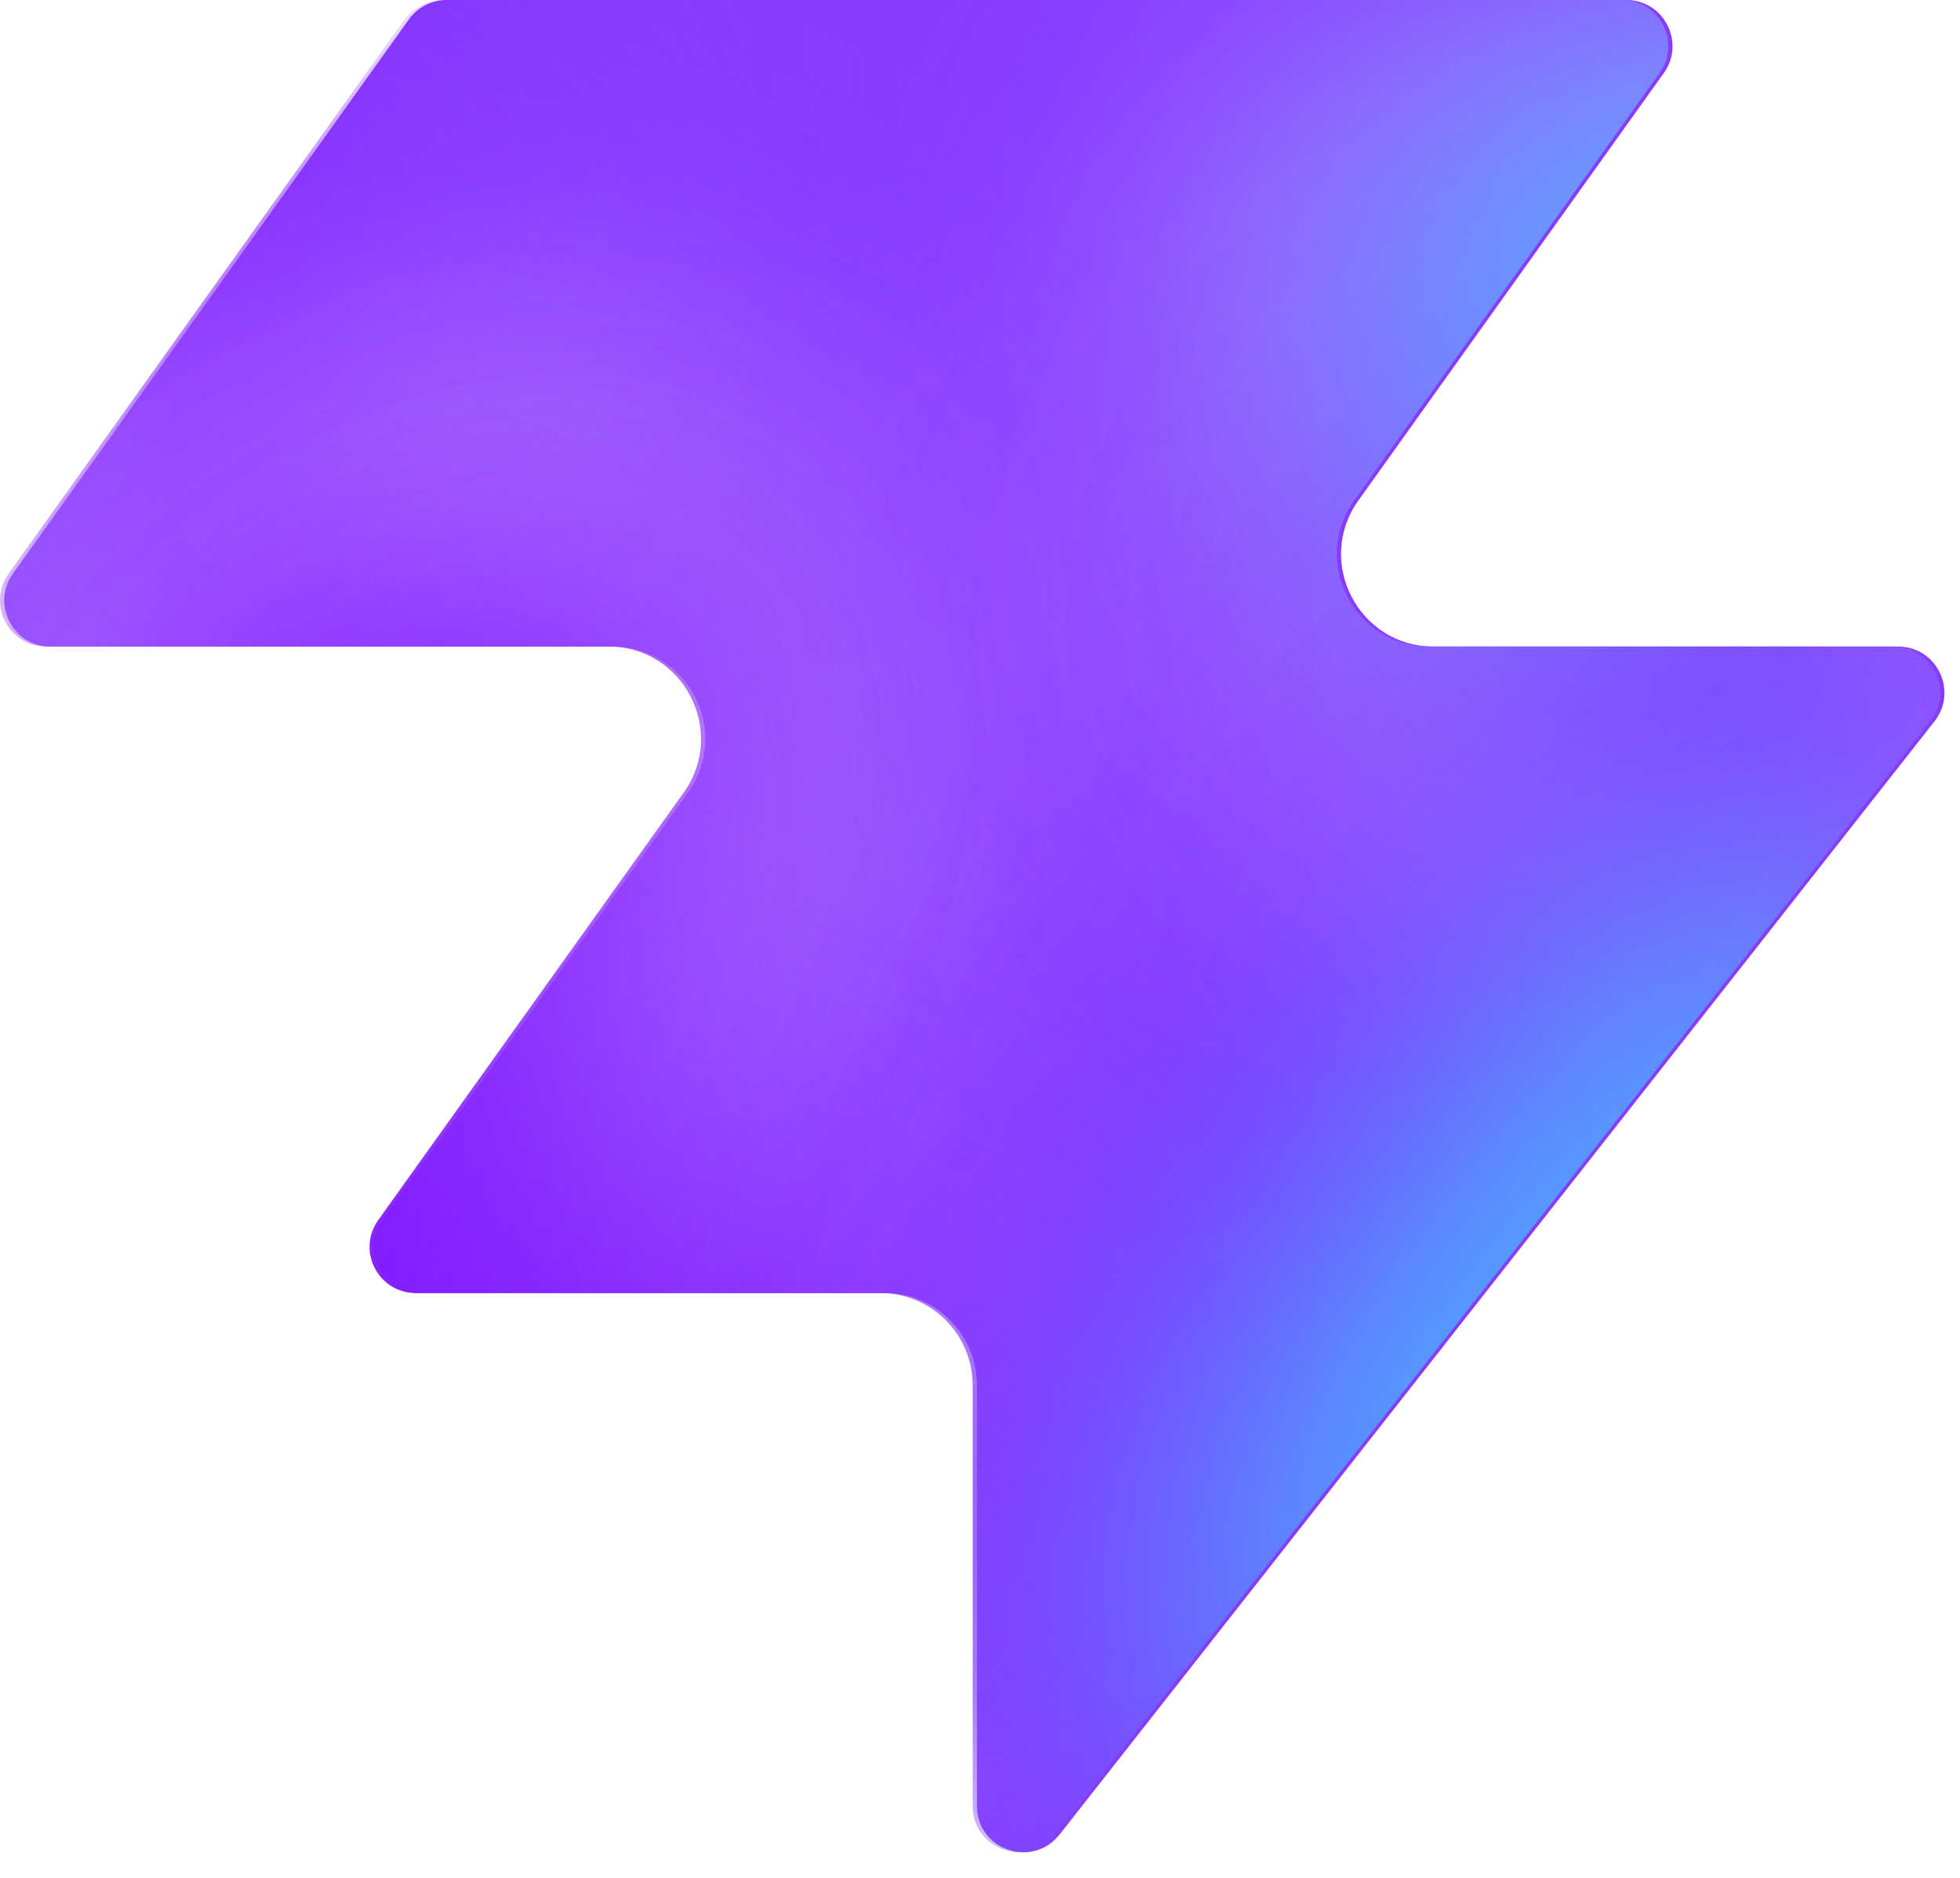
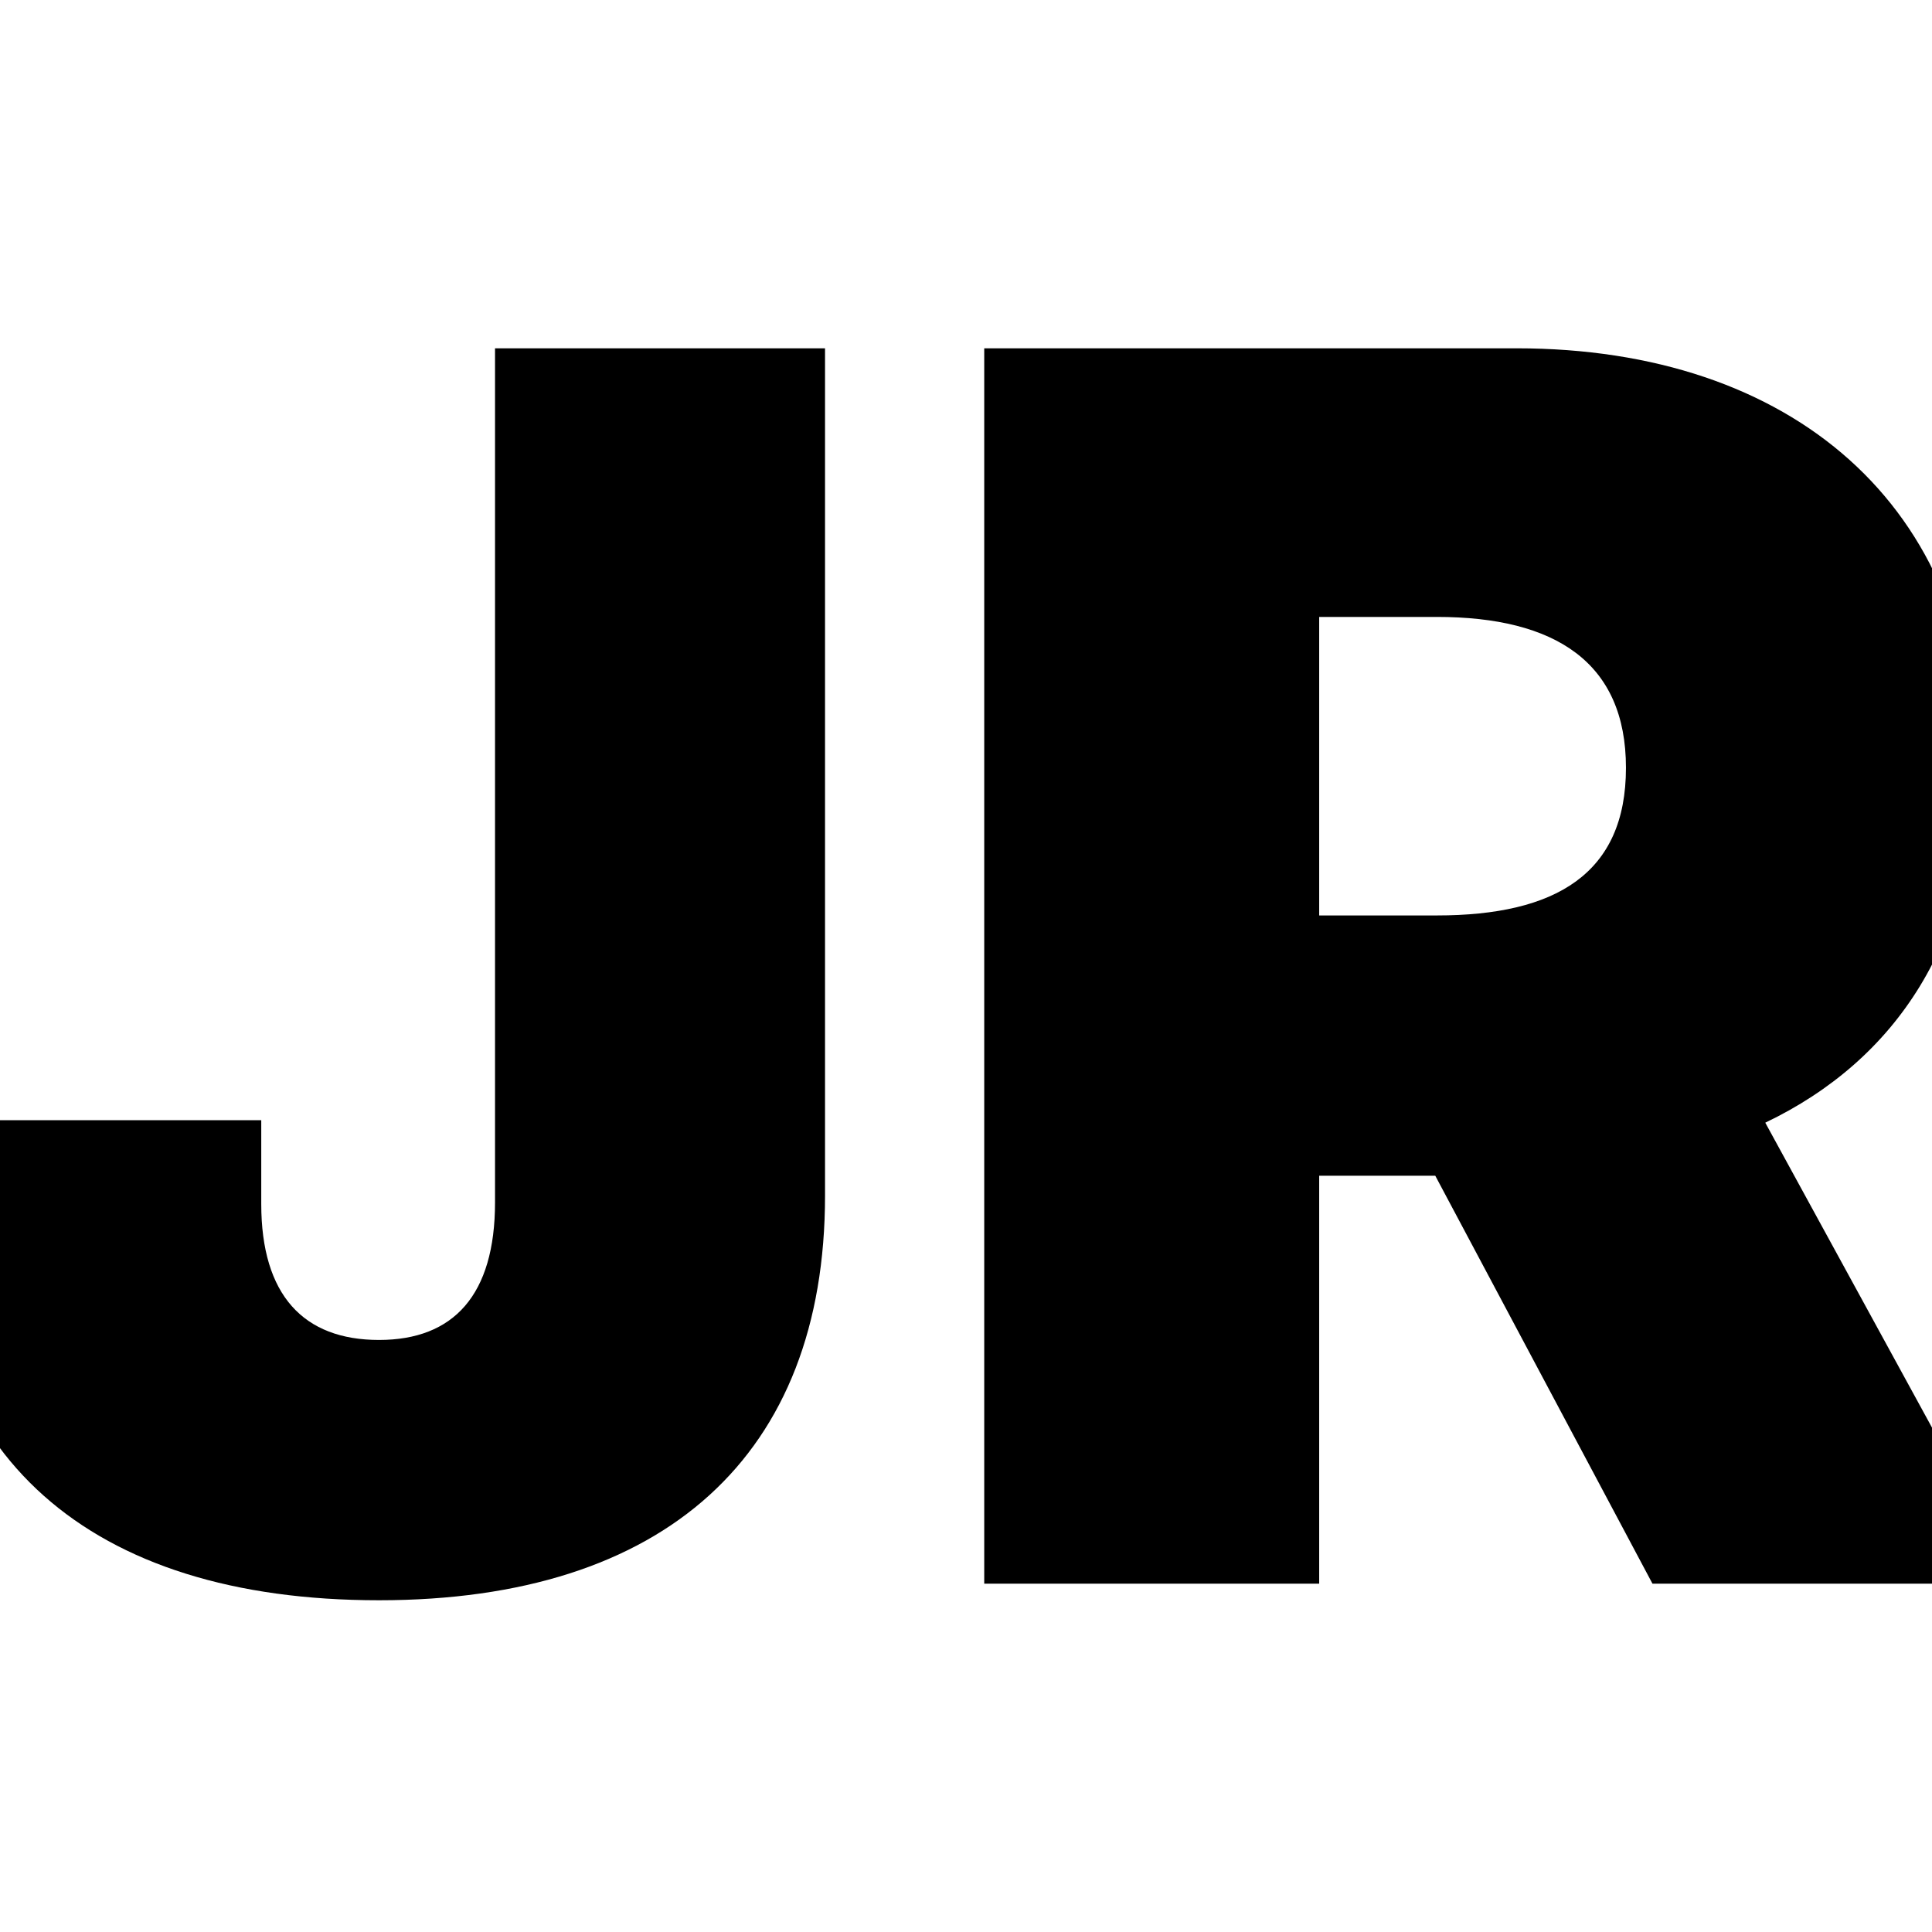
- <svg xmlns="http://www.w3.org/2000/svg" width="48" height="46" fill="none" viewBox="0 0 48 46">
-   <path fill="#863bff" d="M25.946 44.938c-.664.845-2.021.375-2.021-.698V33.937a2.26 2.26 0 0 0-2.262-2.262H10.287c-.92 0-1.456-1.04-.92-1.788l7.48-10.471c1.07-1.497 0-3.578-1.842-3.578H1.237c-.92 0-1.456-1.04-.92-1.788L10.013.474c.214-.297.556-.474.92-.474h28.894c.92 0 1.456 1.04.92 1.788l-7.48 10.471c-1.07 1.498 0 3.579 1.842 3.579h11.377c.943 0 1.473 1.088.89 1.83L25.947 44.94z" style="fill:#863bff;fill:color(display-p3 .525 .23 1);fill-opacity:1" />
-   <mask id="a" width="48" height="46" x="0" y="0" maskUnits="userSpaceOnUse" style="mask-type:alpha">
-     <path fill="#000" d="M25.842 44.938c-.664.844-2.021.375-2.021-.698V33.937a2.26 2.26 0 0 0-2.262-2.262H10.183c-.92 0-1.456-1.04-.92-1.788l7.48-10.471c1.07-1.498 0-3.579-1.842-3.579H1.133c-.92 0-1.456-1.04-.92-1.787L9.91.473c.214-.297.556-.474.92-.474h28.894c.92 0 1.456 1.04.92 1.788l-7.48 10.471c-1.07 1.498 0 3.578 1.842 3.578h11.377c.943 0 1.473 1.088.89 1.832L25.843 44.94z" style="fill:#000;fill-opacity:1" />
-   </mask>
-   <g mask="url(#a)">
-     <g filter="url(#b)">
-       <ellipse cx="5.508" cy="14.704" fill="#ede6ff" rx="5.508" ry="14.704" style="fill:#ede6ff;fill:color(display-p3 .927 .903 1);fill-opacity:1" transform="matrix(.00324 1 1 -.00324 -4.47 31.516)" />
-     </g>
-     <g filter="url(#c)">
-       <ellipse cx="10.399" cy="29.851" fill="#ede6ff" rx="10.399" ry="29.851" style="fill:#ede6ff;fill:color(display-p3 .927 .903 1);fill-opacity:1" transform="matrix(.00324 1 1 -.00324 -39.328 7.883)" />
-     </g>
-     <g filter="url(#d)">
-       <ellipse cx="5.508" cy="30.487" fill="#7e14ff" rx="5.508" ry="30.487" style="fill:#7e14ff;fill:color(display-p3 .492 .077 1);fill-opacity:1" transform="rotate(89.814 -25.913 -14.639)scale(1 -1)" />
-     </g>
-     <g filter="url(#e)">
-       <ellipse cx="5.508" cy="30.599" fill="#7e14ff" rx="5.508" ry="30.599" style="fill:#7e14ff;fill:color(display-p3 .492 .077 1);fill-opacity:1" transform="rotate(89.814 -32.644 -3.334)scale(1 -1)" />
-     </g>
-     <g filter="url(#f)">
-       <ellipse cx="5.508" cy="30.599" fill="#7e14ff" rx="5.508" ry="30.599" style="fill:#7e14ff;fill:color(display-p3 .492 .077 1);fill-opacity:1" transform="matrix(.00324 1 1 -.00324 -34.34 30.47)" />
-     </g>
-     <g filter="url(#g)">
-       <ellipse cx="14.072" cy="22.078" fill="#ede6ff" rx="14.072" ry="22.078" style="fill:#ede6ff;fill:color(display-p3 .927 .903 1);fill-opacity:1" transform="rotate(93.35 24.506 48.493)scale(-1 1)" />
-     </g>
-     <g filter="url(#h)">
-       <ellipse cx="3.47" cy="21.501" fill="#7e14ff" rx="3.47" ry="21.501" style="fill:#7e14ff;fill:color(display-p3 .492 .077 1);fill-opacity:1" transform="rotate(89.009 28.708 47.59)scale(-1 1)" />
-     </g>
-     <g filter="url(#i)">
-       <ellipse cx="3.47" cy="21.501" fill="#7e14ff" rx="3.47" ry="21.501" style="fill:#7e14ff;fill:color(display-p3 .492 .077 1);fill-opacity:1" transform="rotate(89.009 28.708 47.59)scale(-1 1)" />
-     </g>
-     <g filter="url(#j)">
-       <ellipse cx=".387" cy="8.972" fill="#7e14ff" rx="4.407" ry="29.108" style="fill:#7e14ff;fill:color(display-p3 .492 .077 1);fill-opacity:1" transform="rotate(39.51 .387 8.972)" />
-     </g>
-     <g filter="url(#k)">
-       <ellipse cx="47.523" cy="-6.092" fill="#7e14ff" rx="4.407" ry="29.108" style="fill:#7e14ff;fill:color(display-p3 .492 .077 1);fill-opacity:1" transform="rotate(37.892 47.523 -6.092)" />
-     </g>
-     <g filter="url(#l)">
-       <ellipse cx="41.412" cy="6.333" fill="#47bfff" rx="5.971" ry="9.665" style="fill:#47bfff;fill:color(display-p3 .28 .748 1);fill-opacity:1" transform="rotate(37.892 41.412 6.333)" />
-     </g>
-     <g filter="url(#m)">
-       <ellipse cx="-1.879" cy="38.332" fill="#7e14ff" rx="4.407" ry="29.108" style="fill:#7e14ff;fill:color(display-p3 .492 .077 1);fill-opacity:1" transform="rotate(37.892 -1.88 38.332)" />
-     </g>
-     <g filter="url(#n)">
-       <ellipse cx="-1.879" cy="38.332" fill="#7e14ff" rx="4.407" ry="29.108" style="fill:#7e14ff;fill:color(display-p3 .492 .077 1);fill-opacity:1" transform="rotate(37.892 -1.88 38.332)" />
-     </g>
-     <g filter="url(#o)">
-       <ellipse cx="35.651" cy="29.907" fill="#7e14ff" rx="4.407" ry="29.108" style="fill:#7e14ff;fill:color(display-p3 .492 .077 1);fill-opacity:1" transform="rotate(37.892 35.651 29.907)" />
-     </g>
-     <g filter="url(#p)">
-       <ellipse cx="38.418" cy="32.4" fill="#47bfff" rx="5.971" ry="15.297" style="fill:#47bfff;fill:color(display-p3 .28 .748 1);fill-opacity:1" transform="rotate(37.892 38.418 32.4)" />
-     </g>
-   </g>
-   <defs>
-     <filter id="b" width="60.045" height="41.654" x="-19.77" y="16.149" color-interpolation-filters="sRGB" filterUnits="userSpaceOnUse">
-       <feFlood flood-opacity="0" result="BackgroundImageFix" />
-       <feBlend in="SourceGraphic" in2="BackgroundImageFix" result="shape" />
-       <feGaussianBlur result="effect1_foregroundBlur_2002_17158" stdDeviation="7.659" />
-     </filter>
-     <filter id="c" width="90.34" height="51.437" x="-54.613" y="-7.533" color-interpolation-filters="sRGB" filterUnits="userSpaceOnUse">
-       <feFlood flood-opacity="0" result="BackgroundImageFix" />
-       <feBlend in="SourceGraphic" in2="BackgroundImageFix" result="shape" />
-       <feGaussianBlur result="effect1_foregroundBlur_2002_17158" stdDeviation="7.659" />
-     </filter>
-     <filter id="d" width="79.355" height="29.4" x="-49.64" y="2.03" color-interpolation-filters="sRGB" filterUnits="userSpaceOnUse">
-       <feFlood flood-opacity="0" result="BackgroundImageFix" />
-       <feBlend in="SourceGraphic" in2="BackgroundImageFix" result="shape" />
-       <feGaussianBlur result="effect1_foregroundBlur_2002_17158" stdDeviation="4.596" />
-     </filter>
-     <filter id="e" width="79.579" height="29.4" x="-45.045" y="20.029" color-interpolation-filters="sRGB" filterUnits="userSpaceOnUse">
-       <feFlood flood-opacity="0" result="BackgroundImageFix" />
-       <feBlend in="SourceGraphic" in2="BackgroundImageFix" result="shape" />
-       <feGaussianBlur result="effect1_foregroundBlur_2002_17158" stdDeviation="4.596" />
-     </filter>
-     <filter id="f" width="79.579" height="29.4" x="-43.513" y="21.178" color-interpolation-filters="sRGB" filterUnits="userSpaceOnUse">
-       <feFlood flood-opacity="0" result="BackgroundImageFix" />
-       <feBlend in="SourceGraphic" in2="BackgroundImageFix" result="shape" />
-       <feGaussianBlur result="effect1_foregroundBlur_2002_17158" stdDeviation="4.596" />
-     </filter>
-     <filter id="g" width="74.749" height="58.852" x="15.756" y="-17.901" color-interpolation-filters="sRGB" filterUnits="userSpaceOnUse">
-       <feFlood flood-opacity="0" result="BackgroundImageFix" />
-       <feBlend in="SourceGraphic" in2="BackgroundImageFix" result="shape" />
-       <feGaussianBlur result="effect1_foregroundBlur_2002_17158" stdDeviation="7.659" />
-     </filter>
-     <filter id="h" width="61.377" height="25.362" x="23.548" y="2.284" color-interpolation-filters="sRGB" filterUnits="userSpaceOnUse">
-       <feFlood flood-opacity="0" result="BackgroundImageFix" />
-       <feBlend in="SourceGraphic" in2="BackgroundImageFix" result="shape" />
-       <feGaussianBlur result="effect1_foregroundBlur_2002_17158" stdDeviation="4.596" />
-     </filter>
-     <filter id="i" width="61.377" height="25.362" x="23.548" y="2.284" color-interpolation-filters="sRGB" filterUnits="userSpaceOnUse">
-       <feFlood flood-opacity="0" result="BackgroundImageFix" />
-       <feBlend in="SourceGraphic" in2="BackgroundImageFix" result="shape" />
-       <feGaussianBlur result="effect1_foregroundBlur_2002_17158" stdDeviation="4.596" />
-     </filter>
-     <filter id="j" width="56.045" height="63.649" x="-27.636" y="-22.853" color-interpolation-filters="sRGB" filterUnits="userSpaceOnUse">
-       <feFlood flood-opacity="0" result="BackgroundImageFix" />
-       <feBlend in="SourceGraphic" in2="BackgroundImageFix" result="shape" />
-       <feGaussianBlur result="effect1_foregroundBlur_2002_17158" stdDeviation="4.596" />
-     </filter>
-     <filter id="k" width="54.814" height="64.646" x="20.116" y="-38.415" color-interpolation-filters="sRGB" filterUnits="userSpaceOnUse">
-       <feFlood flood-opacity="0" result="BackgroundImageFix" />
-       <feBlend in="SourceGraphic" in2="BackgroundImageFix" result="shape" />
-       <feGaussianBlur result="effect1_foregroundBlur_2002_17158" stdDeviation="4.596" />
-     </filter>
-     <filter id="l" width="33.541" height="35.313" x="24.641" y="-11.323" color-interpolation-filters="sRGB" filterUnits="userSpaceOnUse">
-       <feFlood flood-opacity="0" result="BackgroundImageFix" />
-       <feBlend in="SourceGraphic" in2="BackgroundImageFix" result="shape" />
-       <feGaussianBlur result="effect1_foregroundBlur_2002_17158" stdDeviation="4.596" />
-     </filter>
-     <filter id="m" width="54.814" height="64.646" x="-29.286" y="6.009" color-interpolation-filters="sRGB" filterUnits="userSpaceOnUse">
-       <feFlood flood-opacity="0" result="BackgroundImageFix" />
-       <feBlend in="SourceGraphic" in2="BackgroundImageFix" result="shape" />
-       <feGaussianBlur result="effect1_foregroundBlur_2002_17158" stdDeviation="4.596" />
-     </filter>
-     <filter id="n" width="54.814" height="64.646" x="-29.286" y="6.009" color-interpolation-filters="sRGB" filterUnits="userSpaceOnUse">
-       <feFlood flood-opacity="0" result="BackgroundImageFix" />
-       <feBlend in="SourceGraphic" in2="BackgroundImageFix" result="shape" />
-       <feGaussianBlur result="effect1_foregroundBlur_2002_17158" stdDeviation="4.596" />
-     </filter>
-     <filter id="o" width="54.814" height="64.646" x="8.244" y="-2.416" color-interpolation-filters="sRGB" filterUnits="userSpaceOnUse">
-       <feFlood flood-opacity="0" result="BackgroundImageFix" />
-       <feBlend in="SourceGraphic" in2="BackgroundImageFix" result="shape" />
-       <feGaussianBlur result="effect1_foregroundBlur_2002_17158" stdDeviation="4.596" />
-     </filter>
-     <filter id="p" width="39.409" height="43.623" x="18.713" y="10.588" color-interpolation-filters="sRGB" filterUnits="userSpaceOnUse">
-       <feFlood flood-opacity="0" result="BackgroundImageFix" />
-       <feBlend in="SourceGraphic" in2="BackgroundImageFix" result="shape" />
-       <feGaussianBlur result="effect1_foregroundBlur_2002_17158" stdDeviation="4.596" />
-     </filter>
-   </defs>
+ <svg xmlns="http://www.w3.org/2000/svg" viewBox="0 0 512 512" width="100%" height="100%">
+   <text x="50%" y="50%" dominant-baseline="central" text-anchor="middle" font-family="'Plus Jakarta Sans', 'Inter', system-ui, sans-serif" font-size="450" font-weight="900">
+     JR
+   </text>
</svg>
